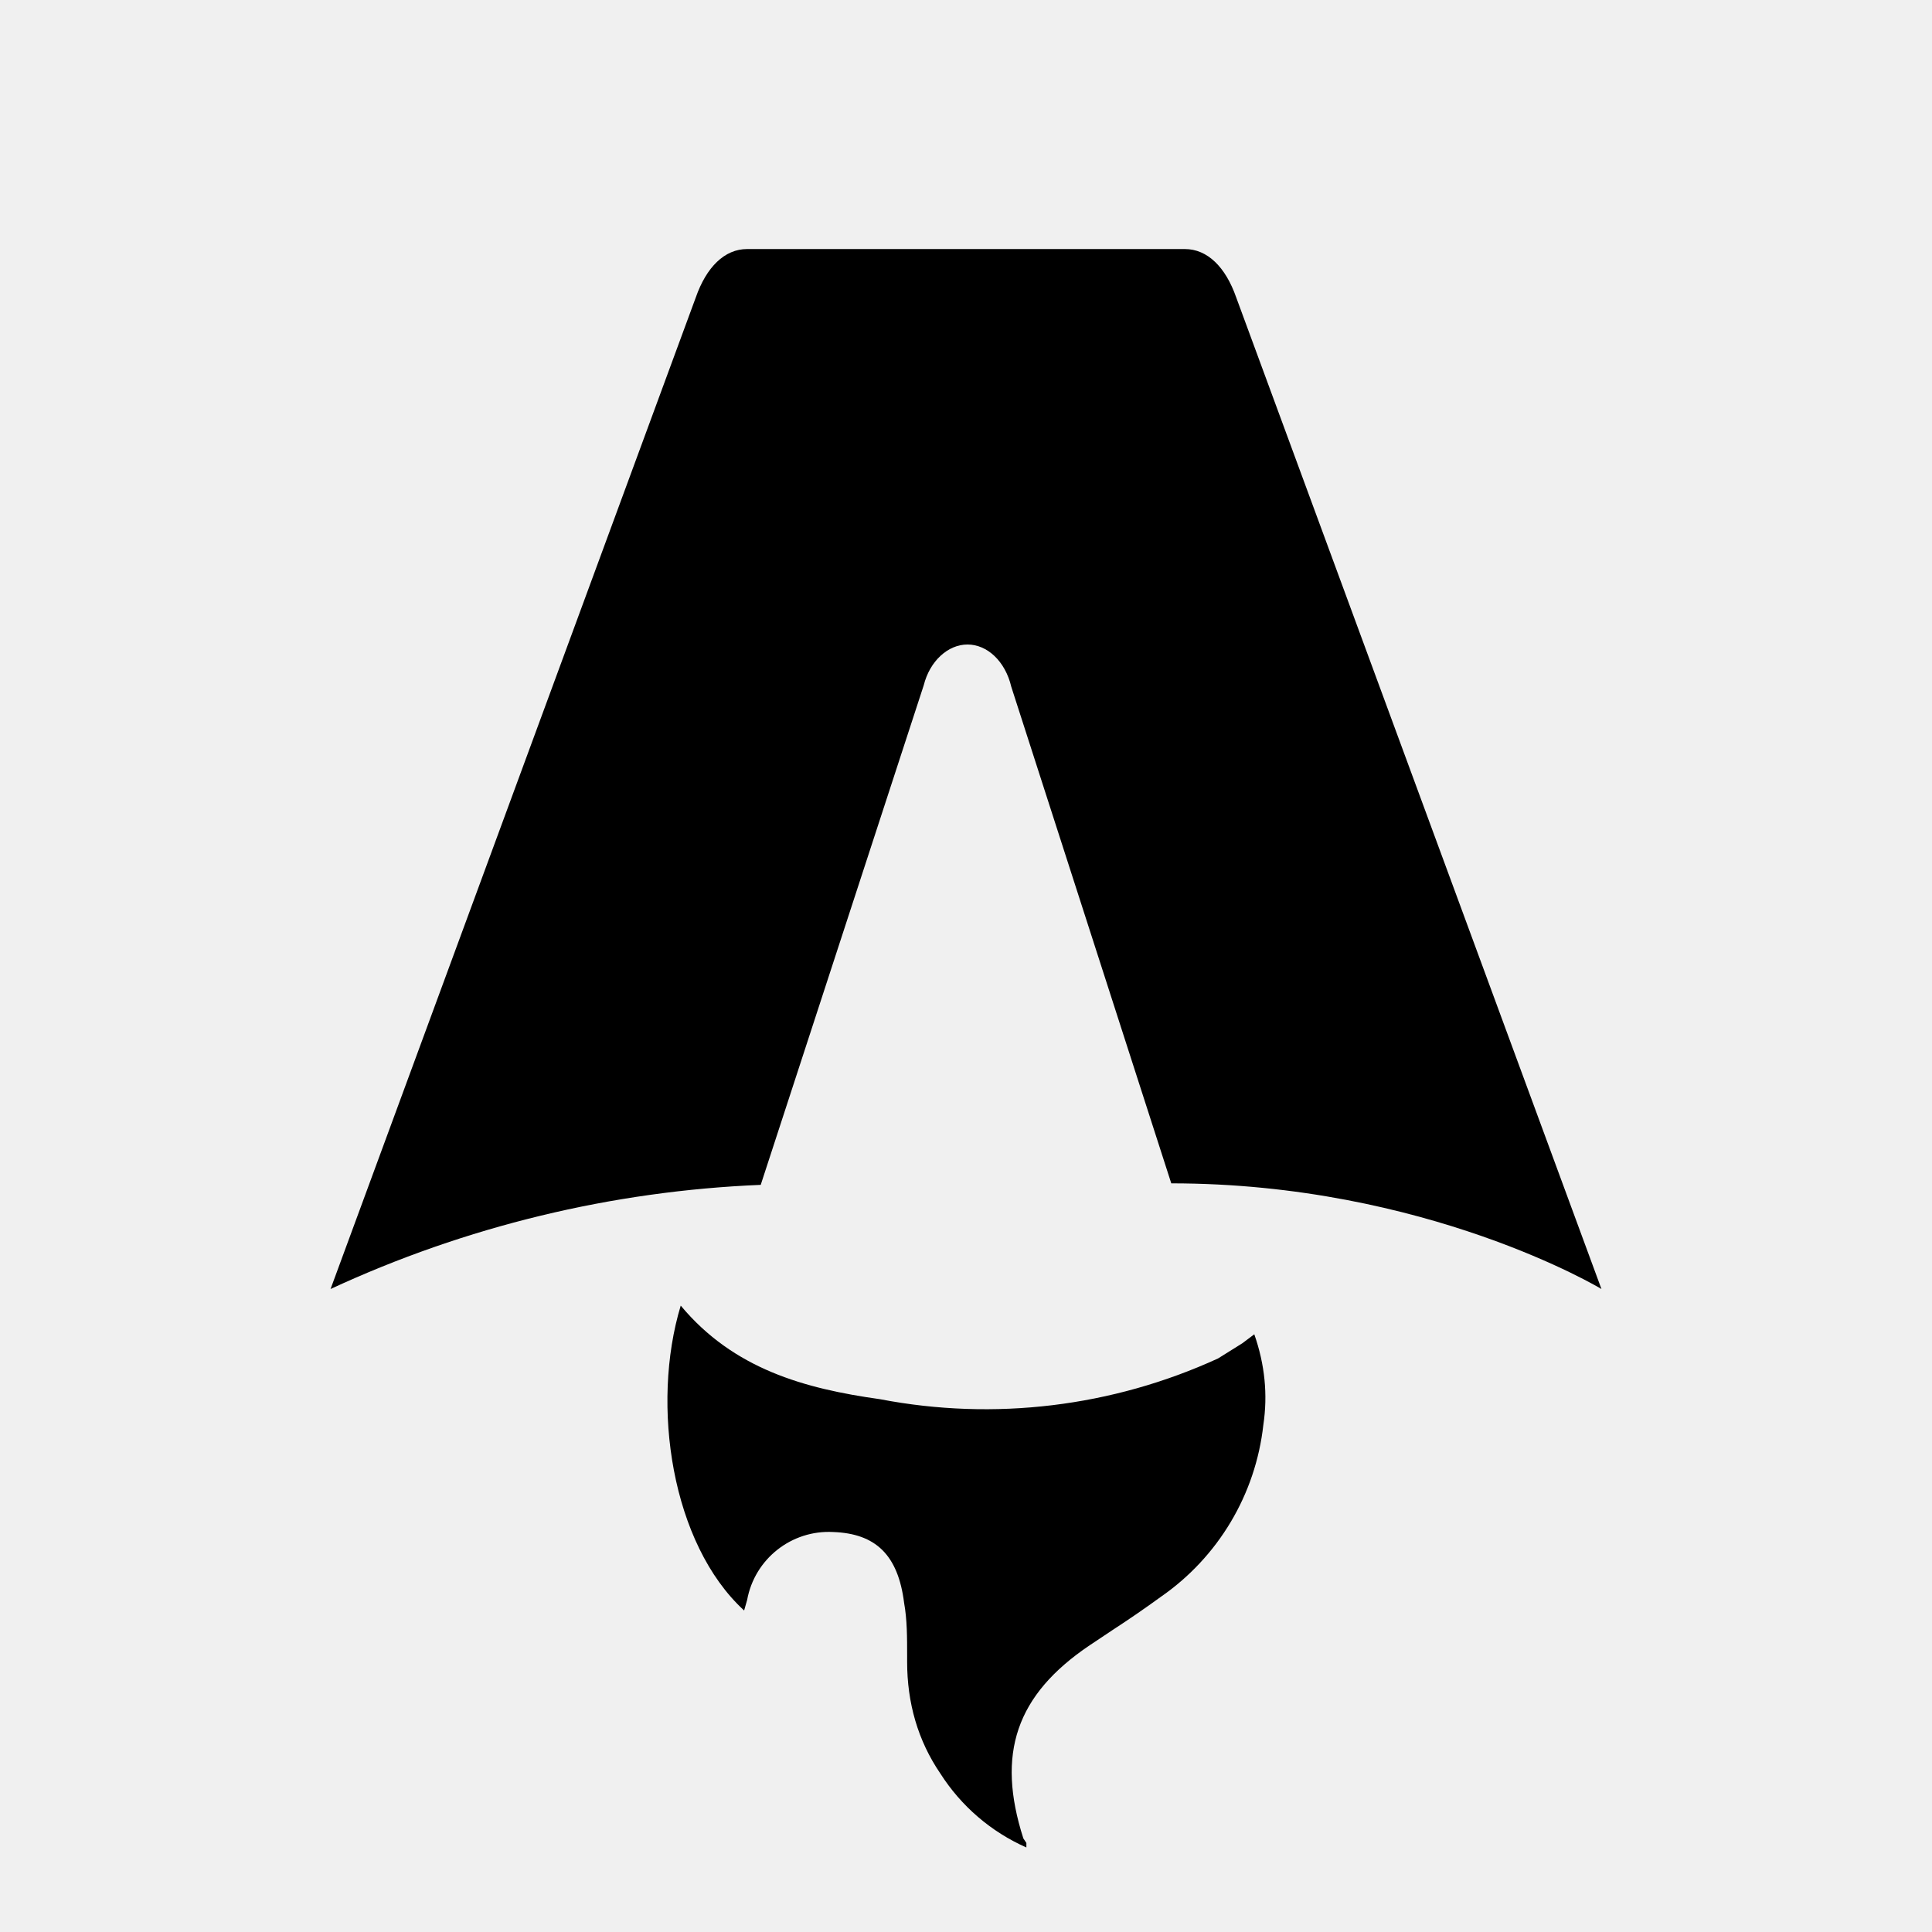
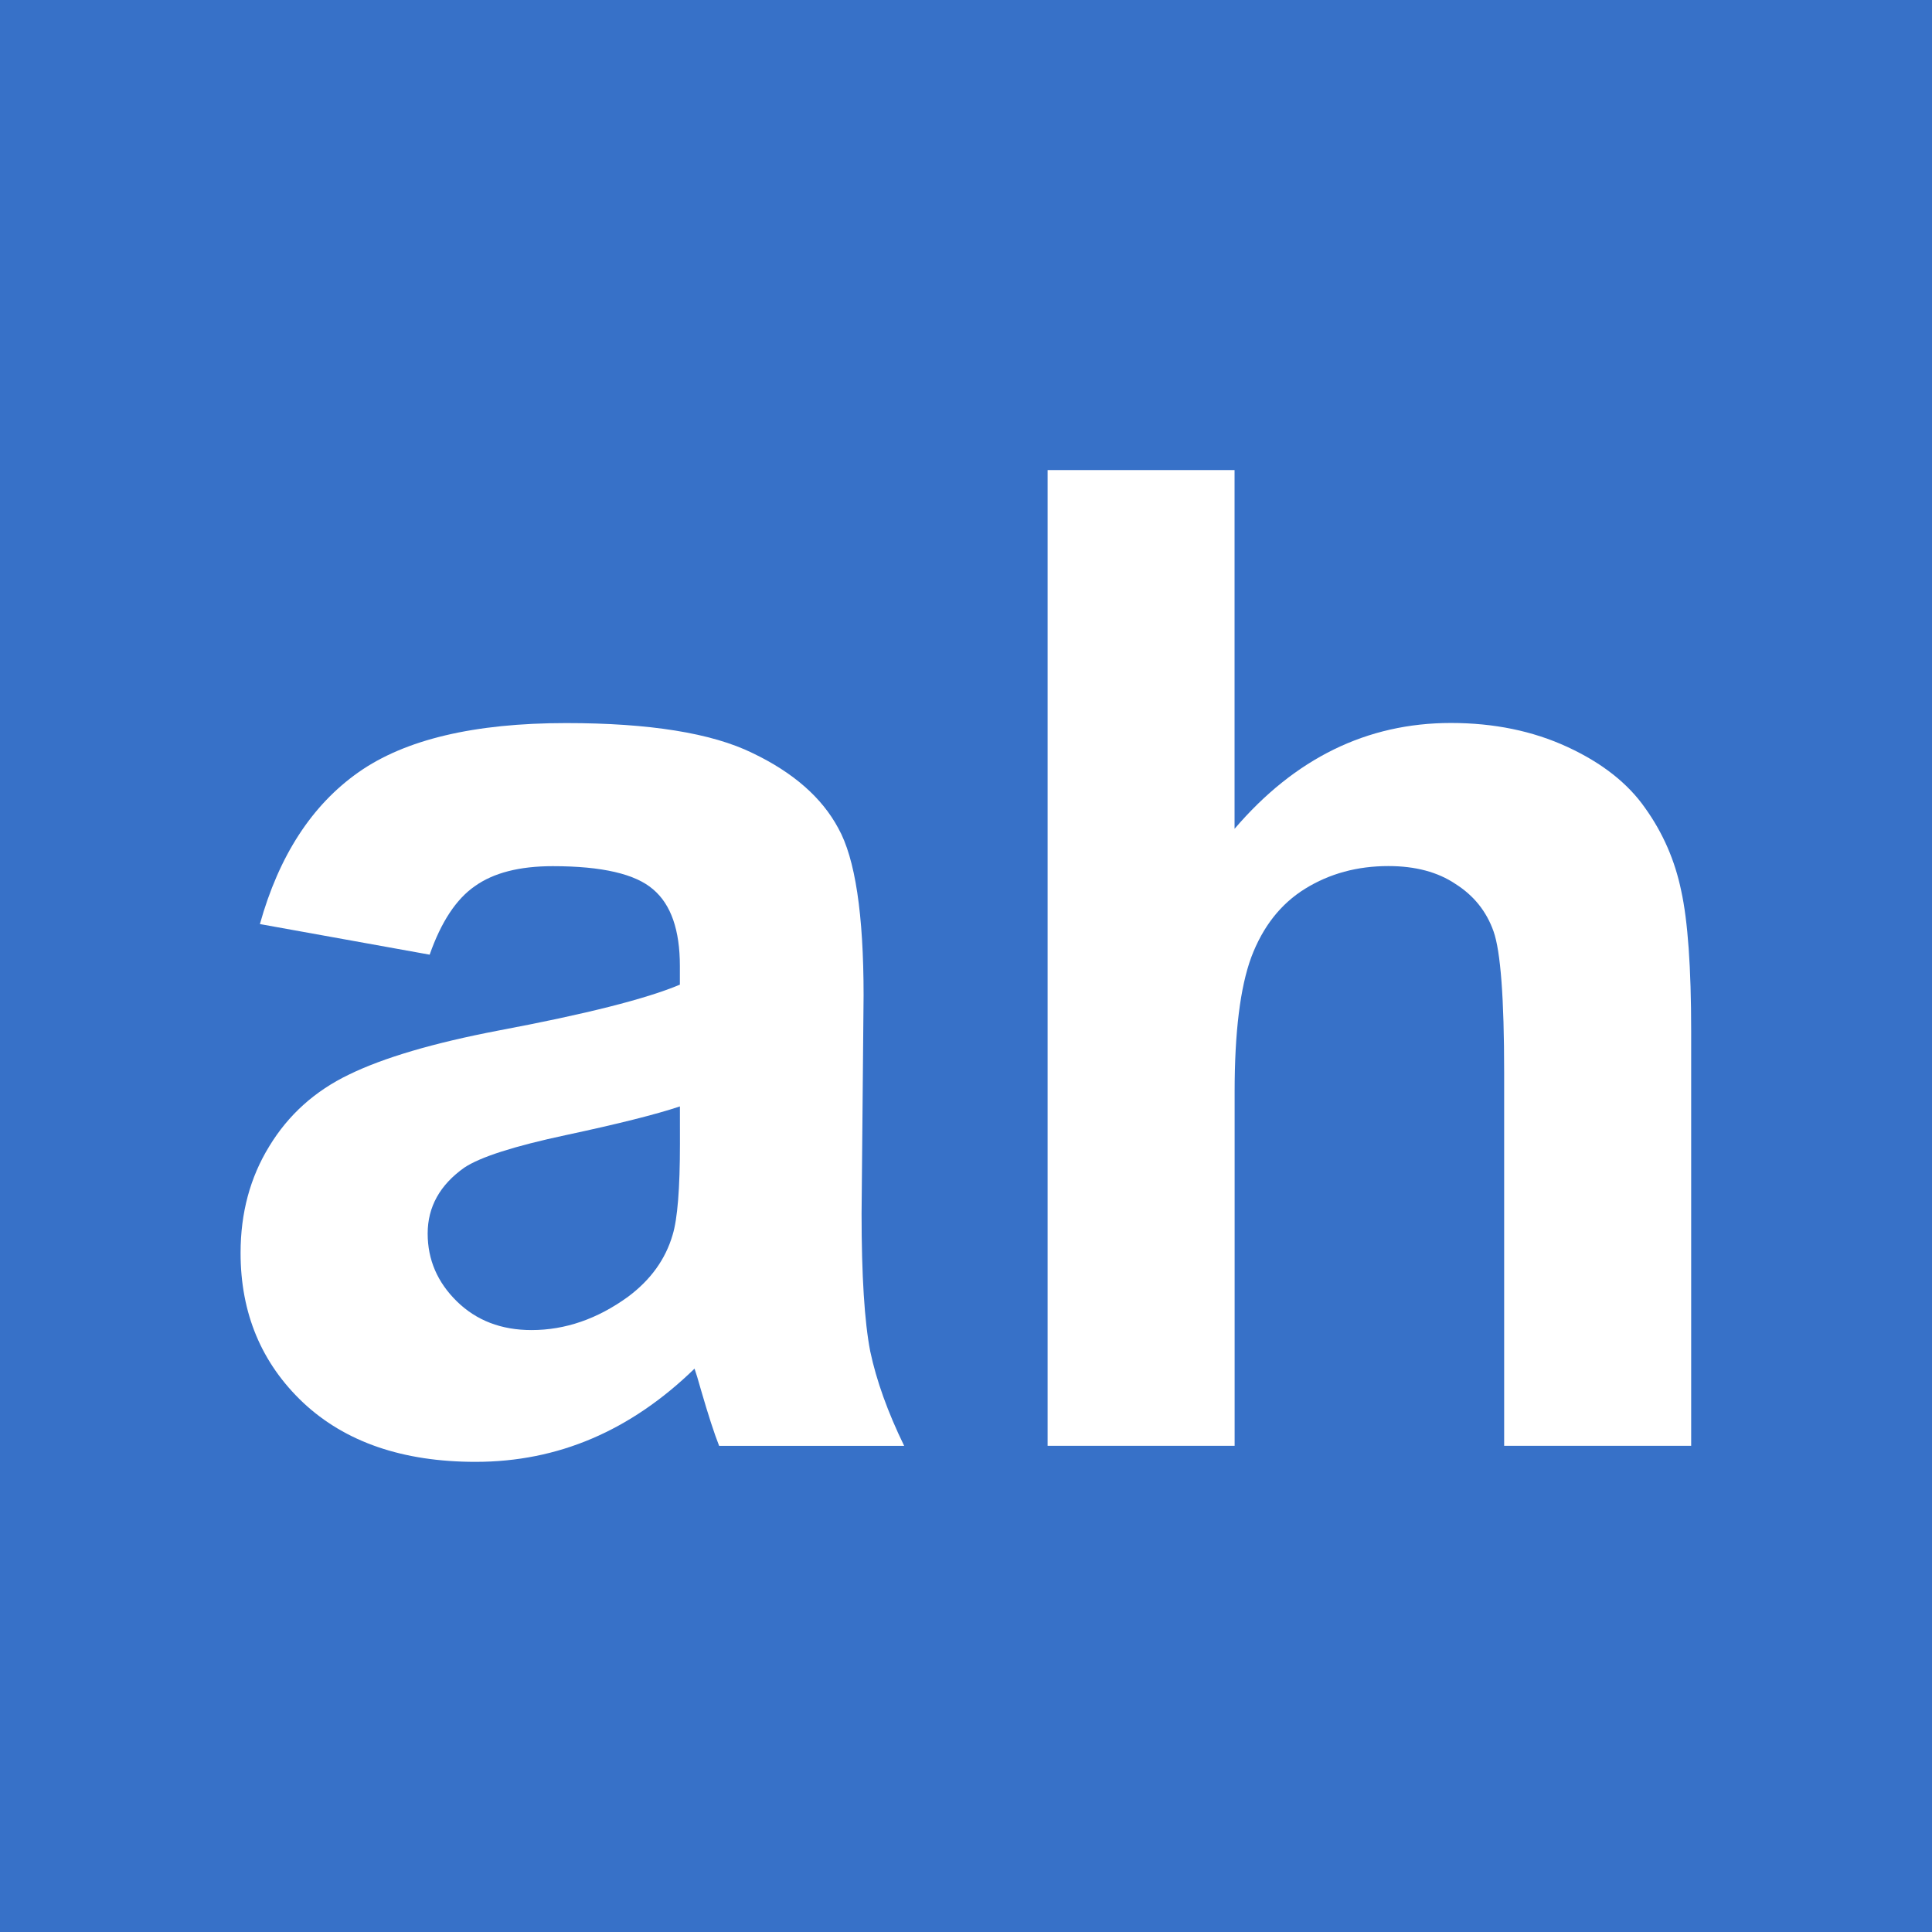
- <svg xmlns="http://www.w3.org/2000/svg" fill="none" viewBox="0 0 128 128">
-   <path d="M50.4 78.5a75.1 75.1 0 0 0-28.5 6.9l24.2-65.7c.7-2 1.9-3.2 3.4-3.2h29c1.5 0 2.7 1.2 3.4 3.2l24.2 65.7s-11.6-7-28.5-7L67 45.5c-.4-1.7-1.6-2.8-2.9-2.8-1.3 0-2.5 1.1-2.9 2.7L50.4 78.5Zm-1.1 28.2Zm-4.2-20.2c-2 6.6-.6 15.8 4.2 20.2a17.5 17.5 0 0 1 .2-.7 5.5 5.5 0 0 1 5.7-4.5c2.8.1 4.3 1.5 4.7 4.7.2 1.1.2 2.3.2 3.5v.4c0 2.7.7 5.2 2.2 7.4a13 13 0 0 0 5.7 4.9v-.3l-.2-.3c-1.8-5.6-.5-9.5 4.4-12.8l1.5-1a73 73 0 0 0 3.2-2.2 16 16 0 0 0 6.8-11.4c.3-2 .1-4-.6-6l-.8.6-1.6 1a37 37 0 0 1-22.4 2.7c-5-.7-9.7-2-13.2-6.2Z" />
-   <style>
-         path { fill: #000; }
-         @media (prefers-color-scheme: dark) {
-             path { fill: #FFF; }
-         }
-     </style>
+ <svg xmlns="http://www.w3.org/2000/svg" width="15mm" height="15mm" version="1.1" viewBox="0 0 15 15">
+   <g transform="translate(-54.216 -64.599)">
+     <rect x="54.216" y="64.599" width="15" height="15" fill="#3771c8" stroke-width=".088" />
+     <g transform="matrix(.26458 0 0 .26458 -2.5 -2.5)" fill="#fff" style="shape-inside:url(#rect3485);white-space:pre" aria-label="ah">
+       <path d="m226.97 281.62-4.981-0.898q0.84-3.008 2.891-4.453t6.094-1.445q3.672 0 5.469 0.879 1.797 0.859 2.519 2.207 0.742 1.328 0.742 4.902l-0.059 6.406q0 2.734 0.254 4.043 0.273 1.289 0.996 2.773h-5.43q-0.215-0.547-0.527-1.621-0.137-0.488-0.195-0.645-1.406 1.367-3.008 2.051-1.602 0.684-3.418 0.684-3.203 0-5.059-1.738-1.836-1.738-1.836-4.394 0-1.758 0.84-3.125 0.84-1.387 2.344-2.109 1.523-0.742 4.375-1.289 3.848-0.723 5.332-1.348v-0.547q0-1.582-0.781-2.246-0.781-0.684-2.949-0.684-1.465 0-2.285 0.586-0.82 0.566-1.328 2.012zm7.344 4.453q-1.055 0.352-3.34 0.84-2.285 0.488-2.988 0.957-1.074 0.762-1.074 1.934 0 1.152 0.859 1.992 0.859 0.84 2.188 0.84 1.484 0 2.832-0.977 0.996-0.742 1.309-1.816 0.215-0.703 0.215-2.676z" />
+       <path d="m250.59 267.4v10.527q2.656-3.106 6.348-3.106 1.895 0 3.418 0.703 1.523 0.703 2.285 1.797 0.781 1.094 1.055 2.422 0.293 1.328 0.293 4.121v12.168h-5.488v-10.957q0-3.262-0.312-4.141t-1.113-1.387q-0.781-0.527-1.973-0.527-1.367 0-2.441 0.664t-1.582 2.012q-0.488 1.328-0.488 3.945v10.391h-5.488v-28.633z" />
+     </g>
+   </g>
</svg>
